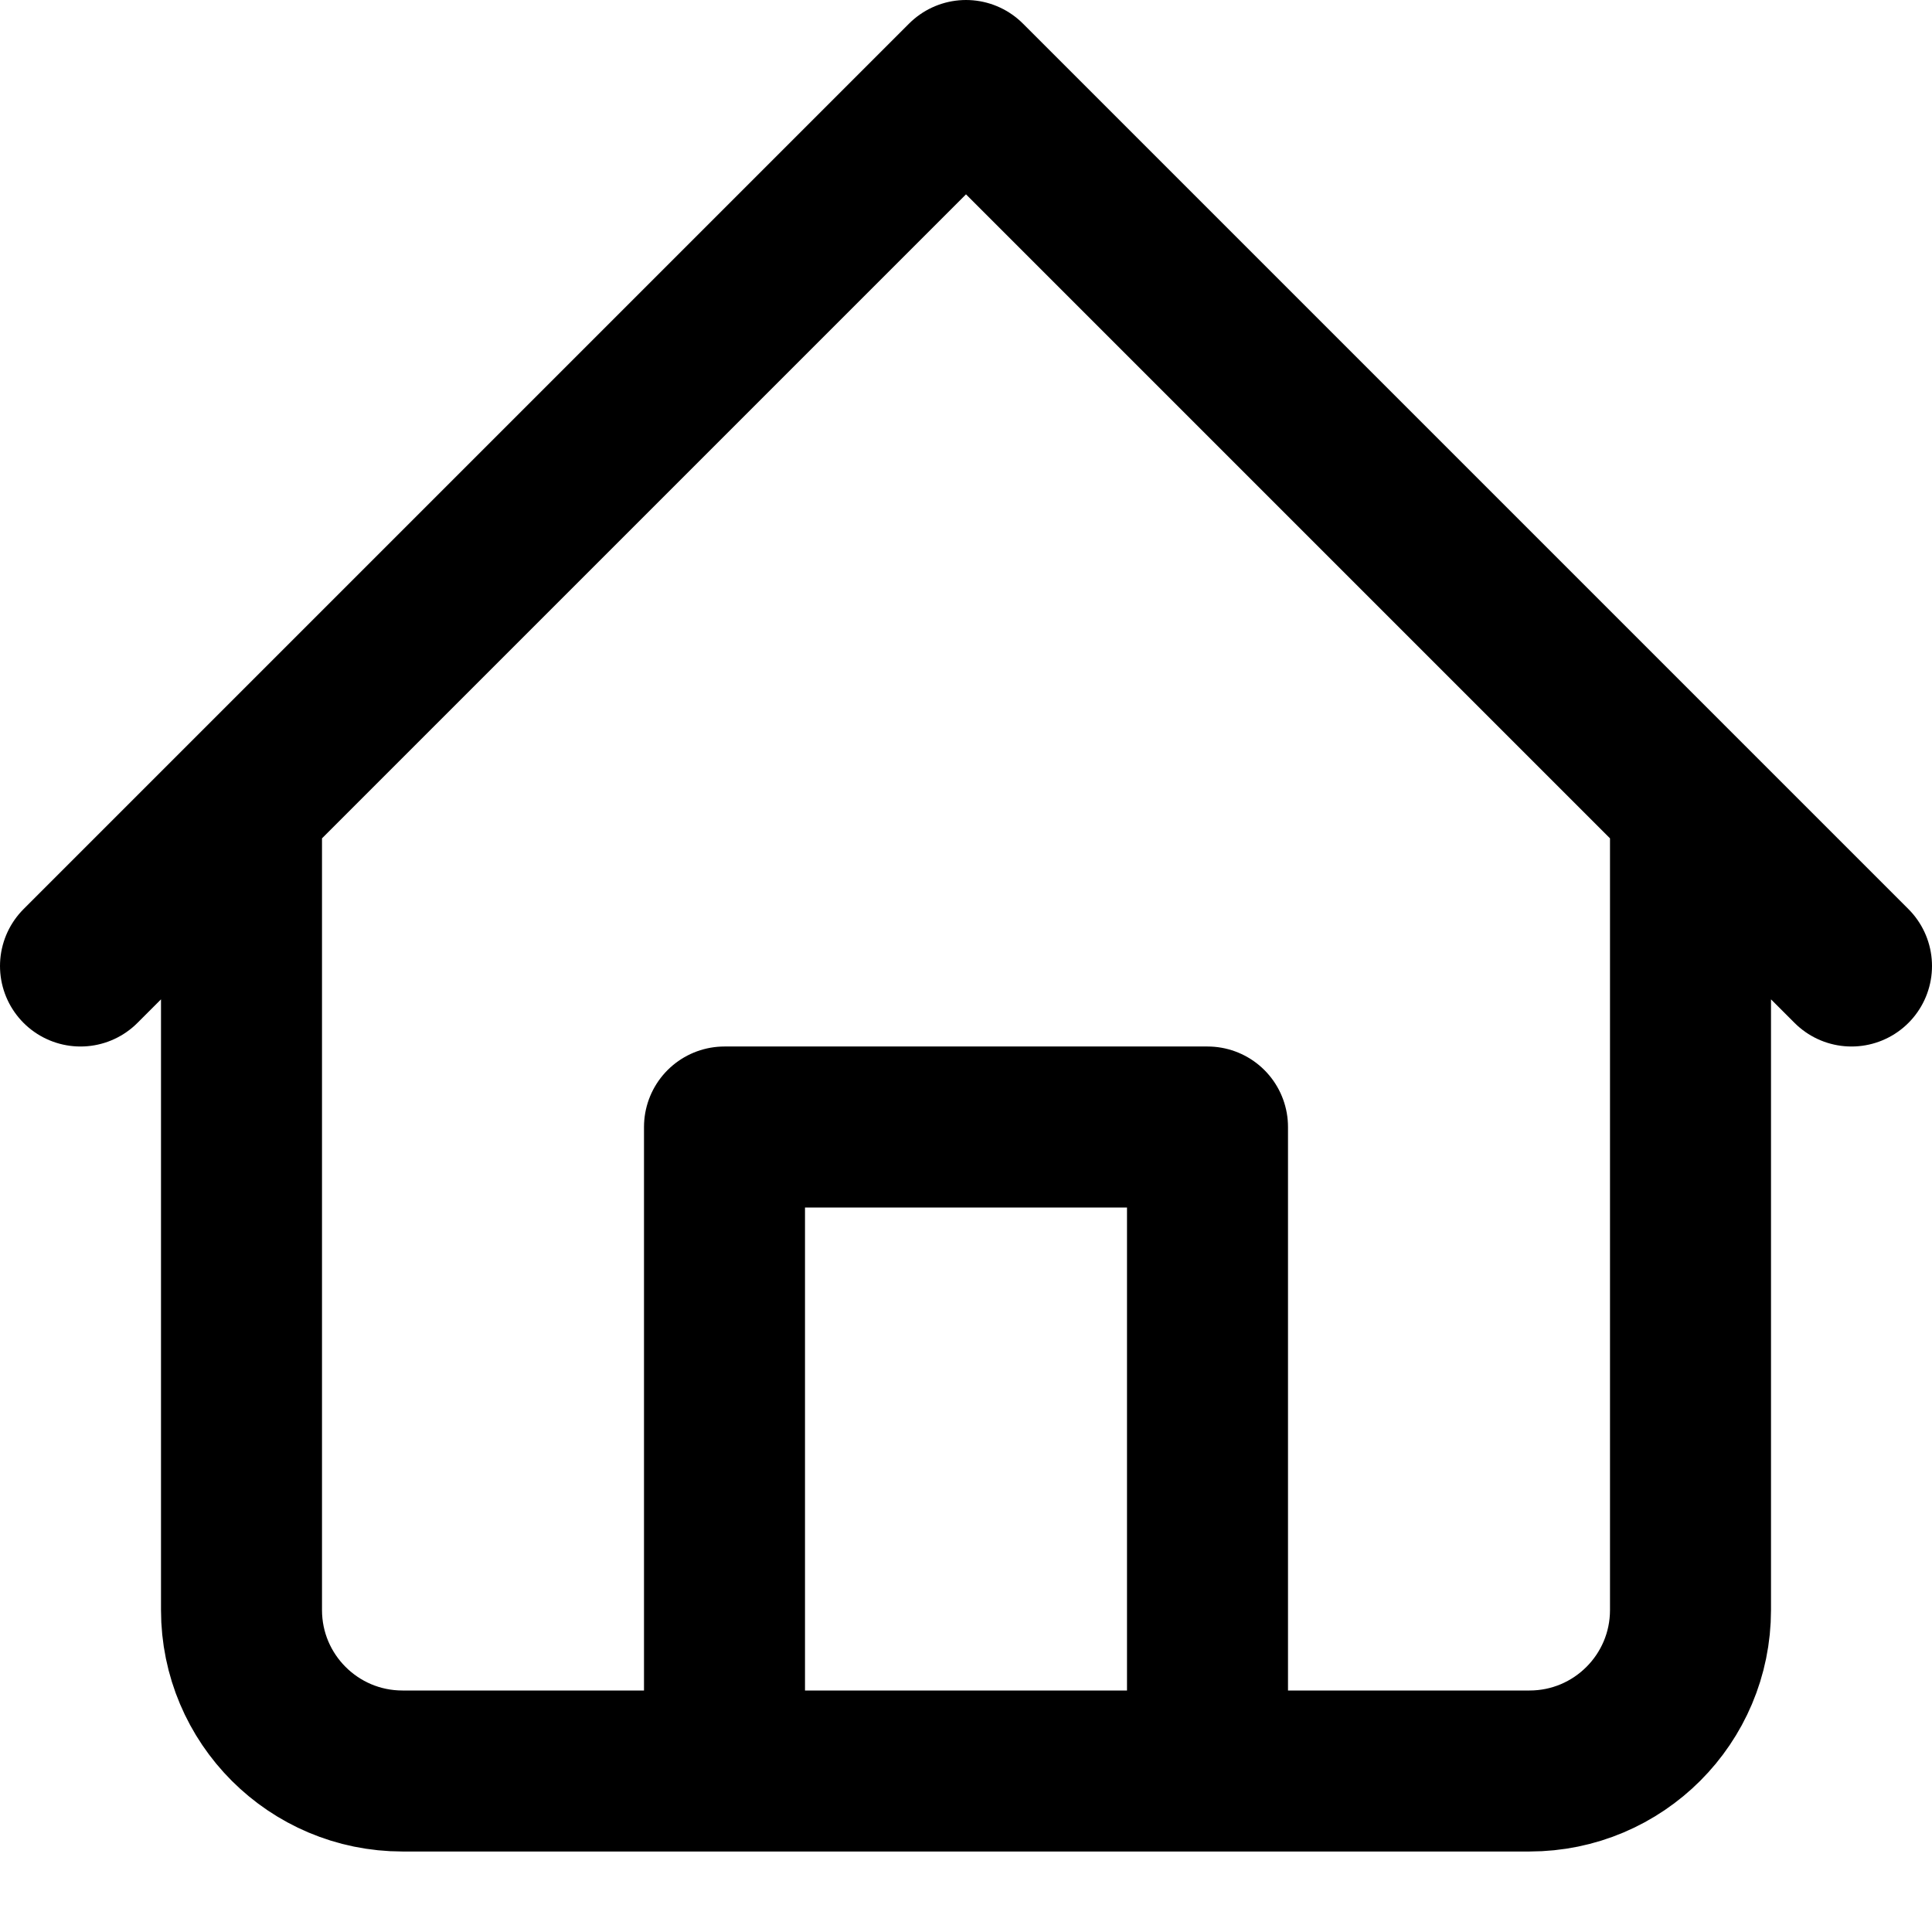
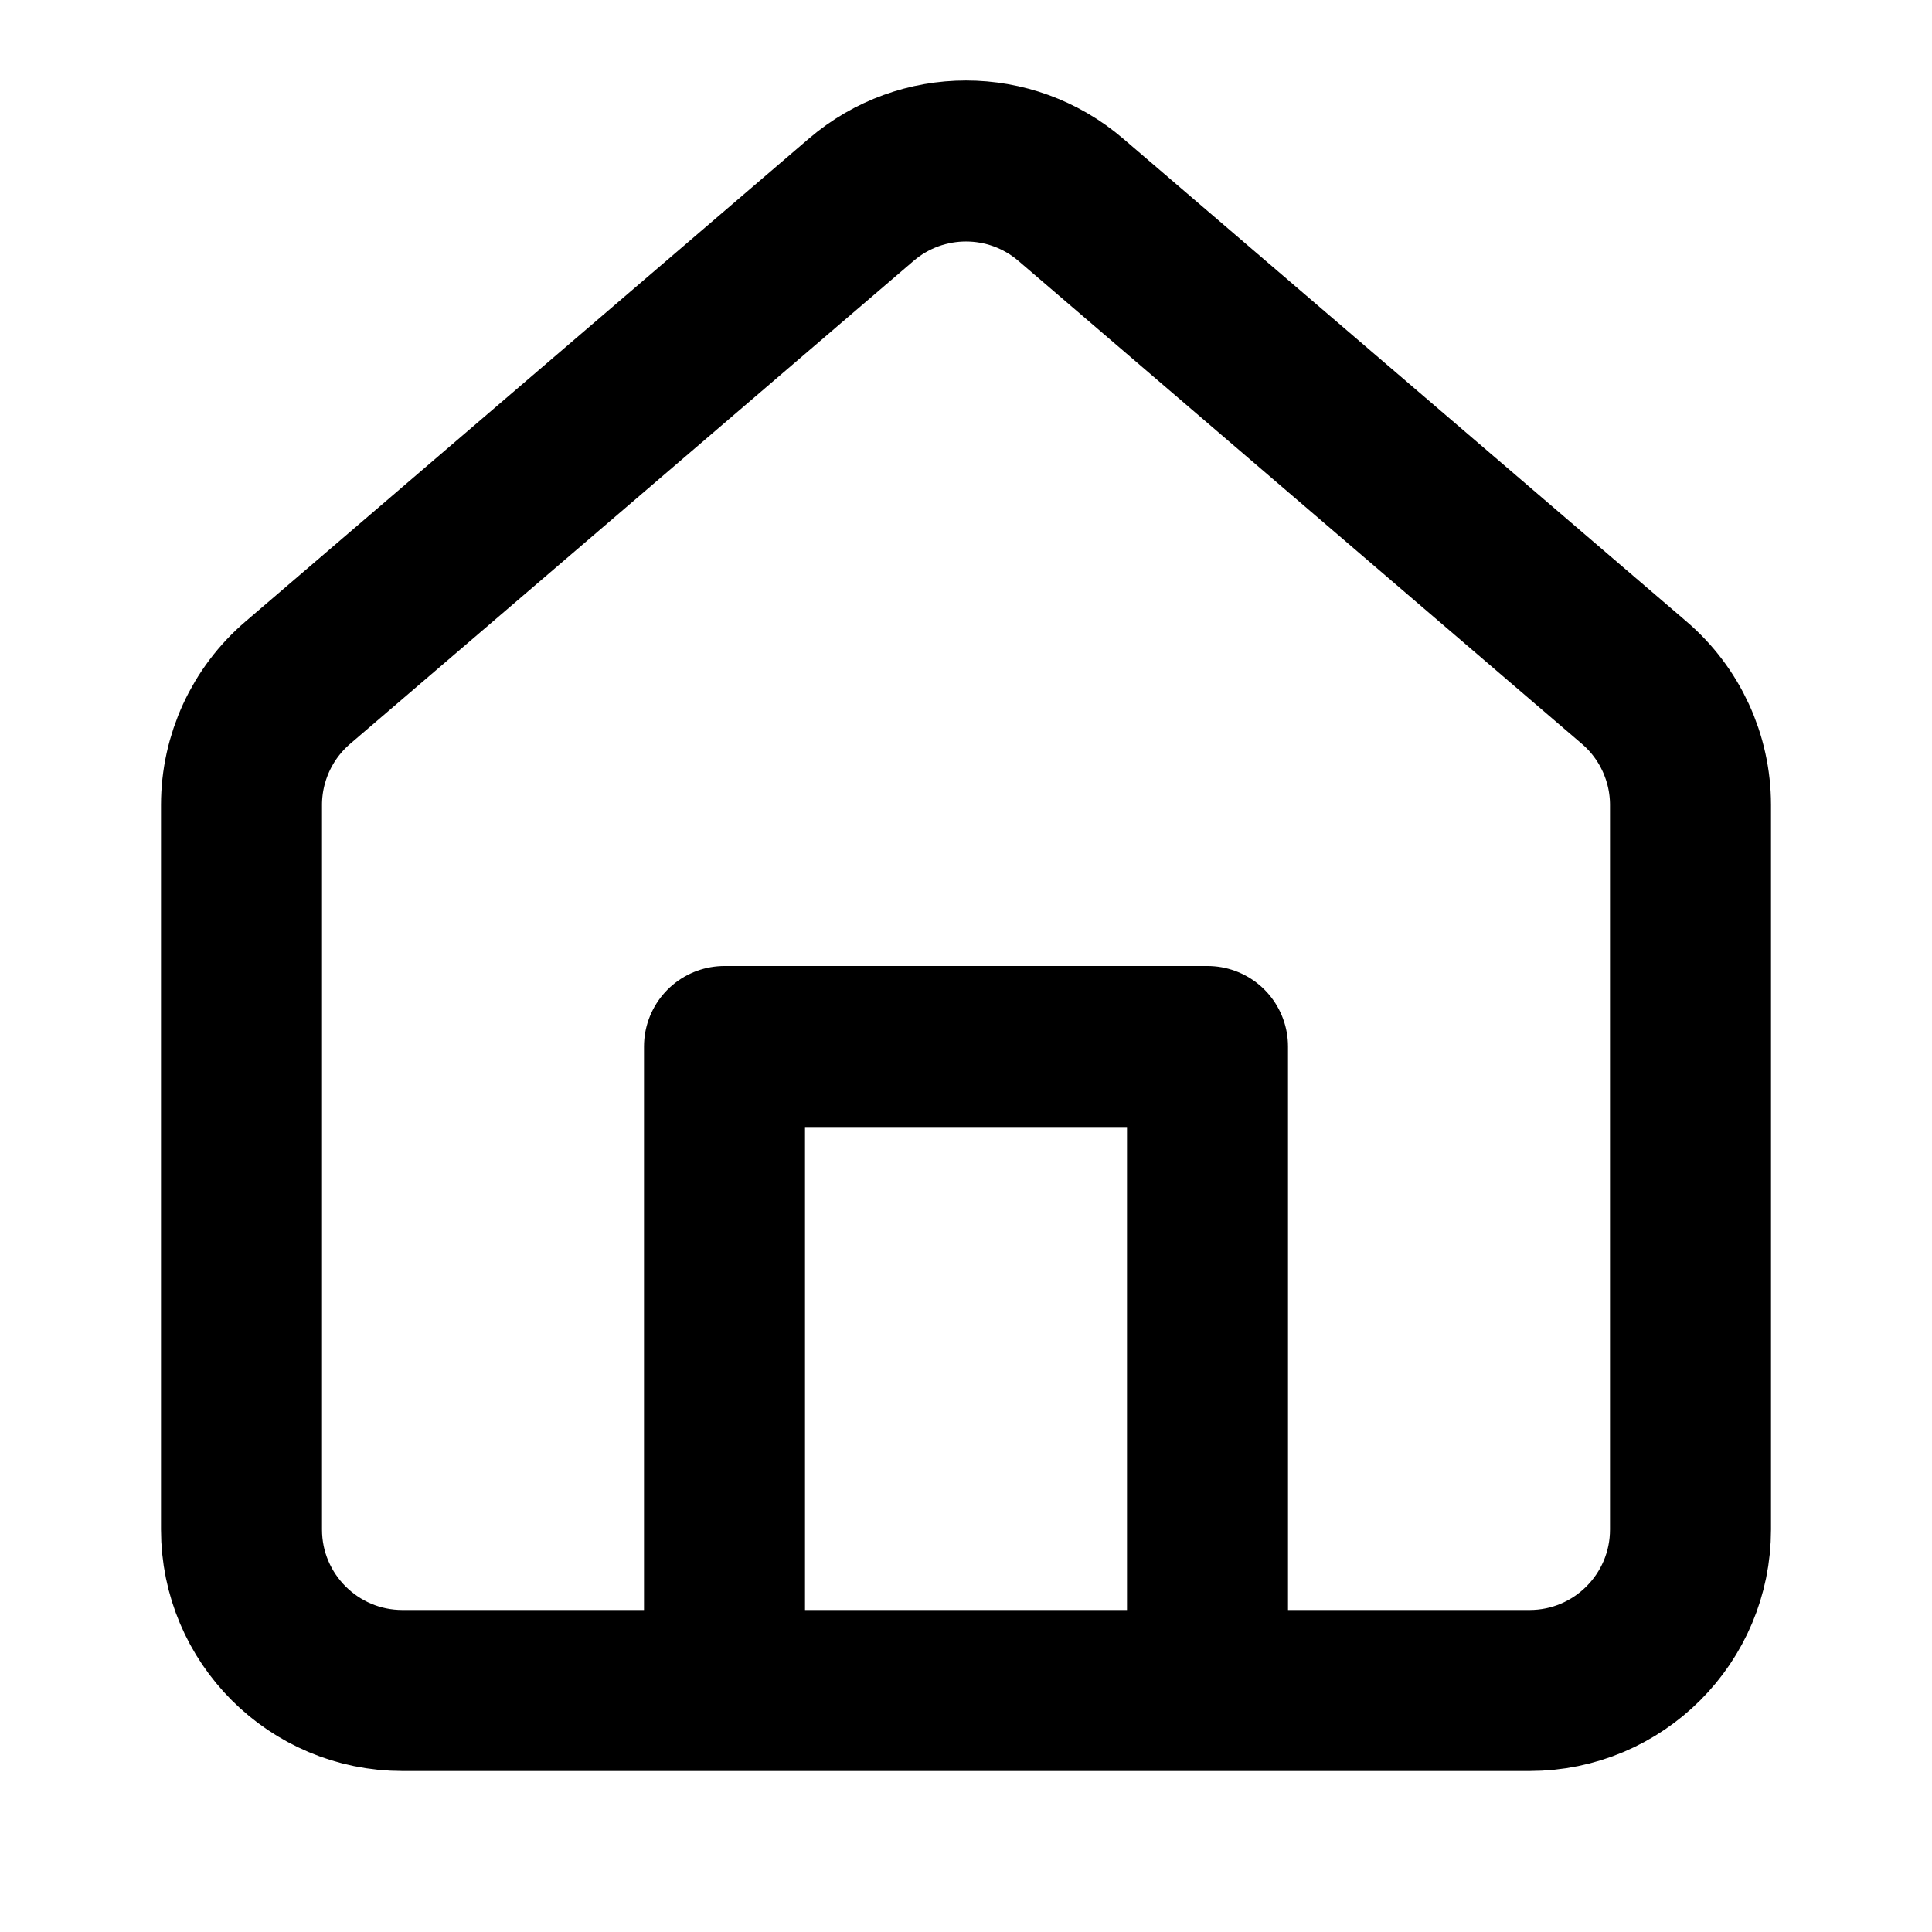
<svg xmlns="http://www.w3.org/2000/svg" class="i i-home" viewBox="0 0 24 24" fill="none" stroke="currentColor" stroke-width="2" stroke-linecap="round" stroke-linejoin="round">
-   <path d="M1 12 12 1l11 11m-2-2v10a2 2 0 0 1-2 2H5a2 2 0 0 1-2-2V10m6 12v-8h6v8" />
+   <path d="M10.7 2.48a2 2 0 012.6 0l7 6A2 2 0 0121 10v9a2 2 0 01-2 2H5a2 2 0 01-2-2v-9a2 2 0 01.7-1.52ZM9 21v-8h6v8" />
</svg>
